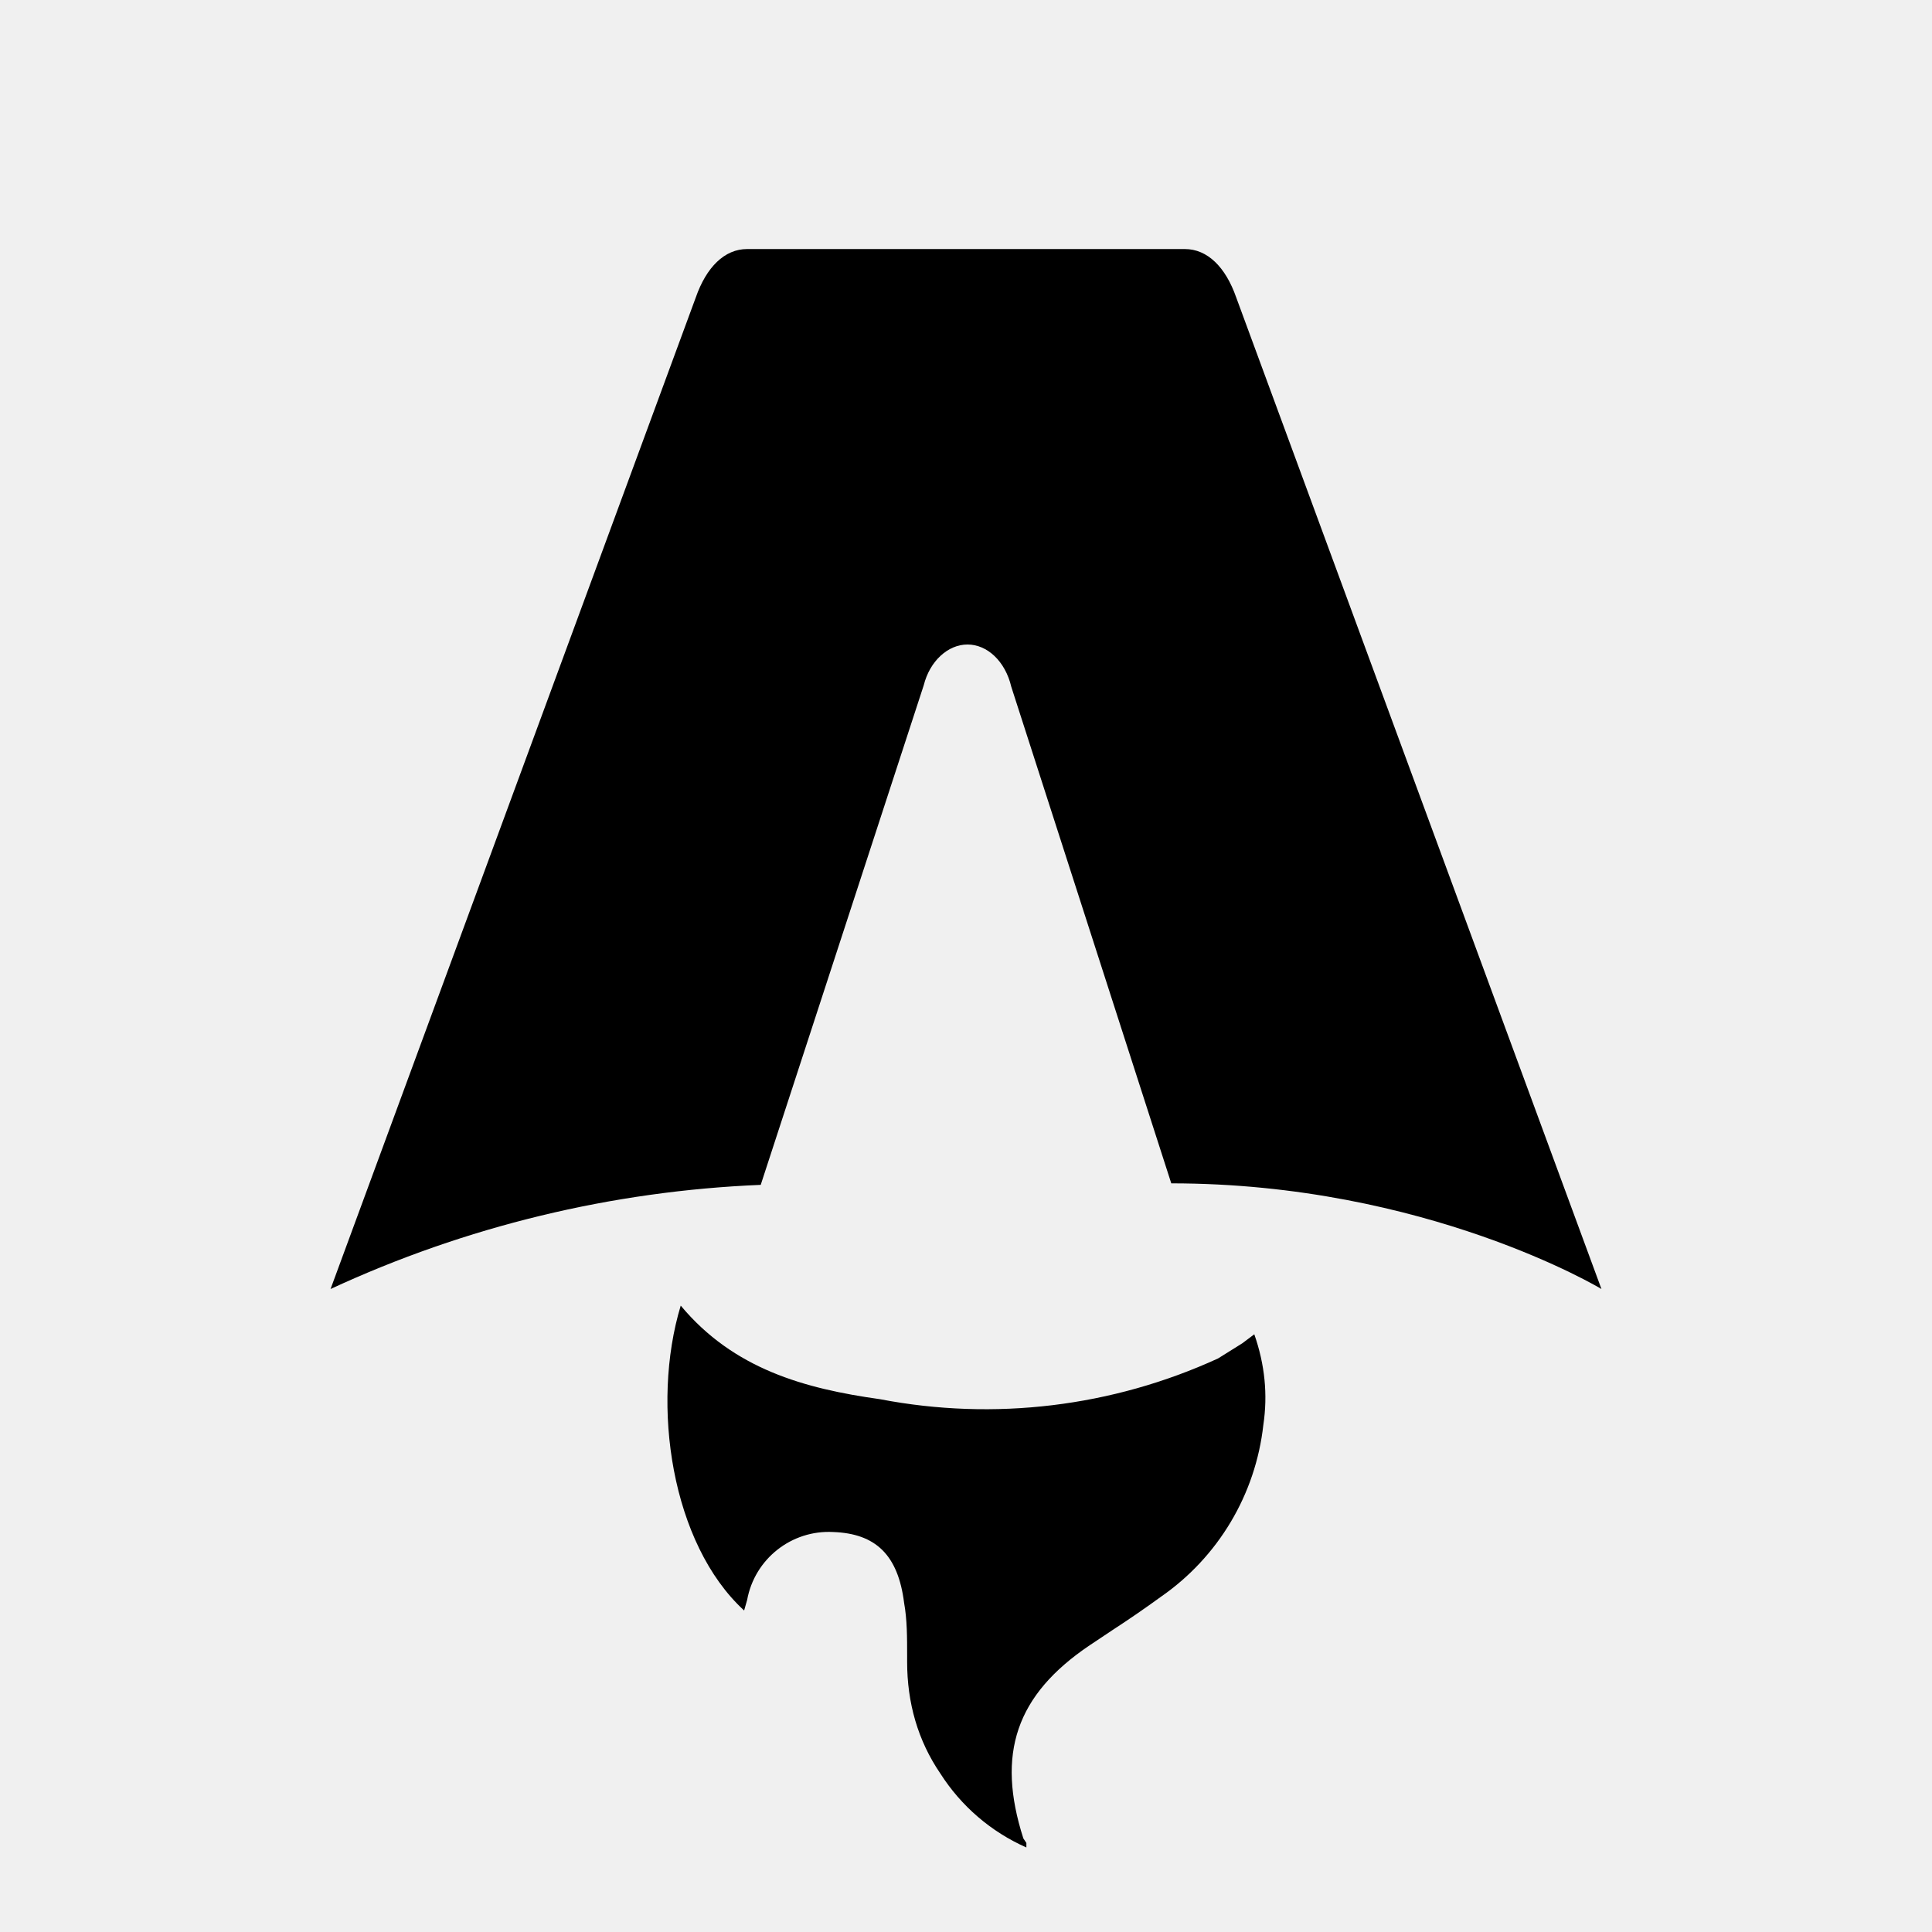
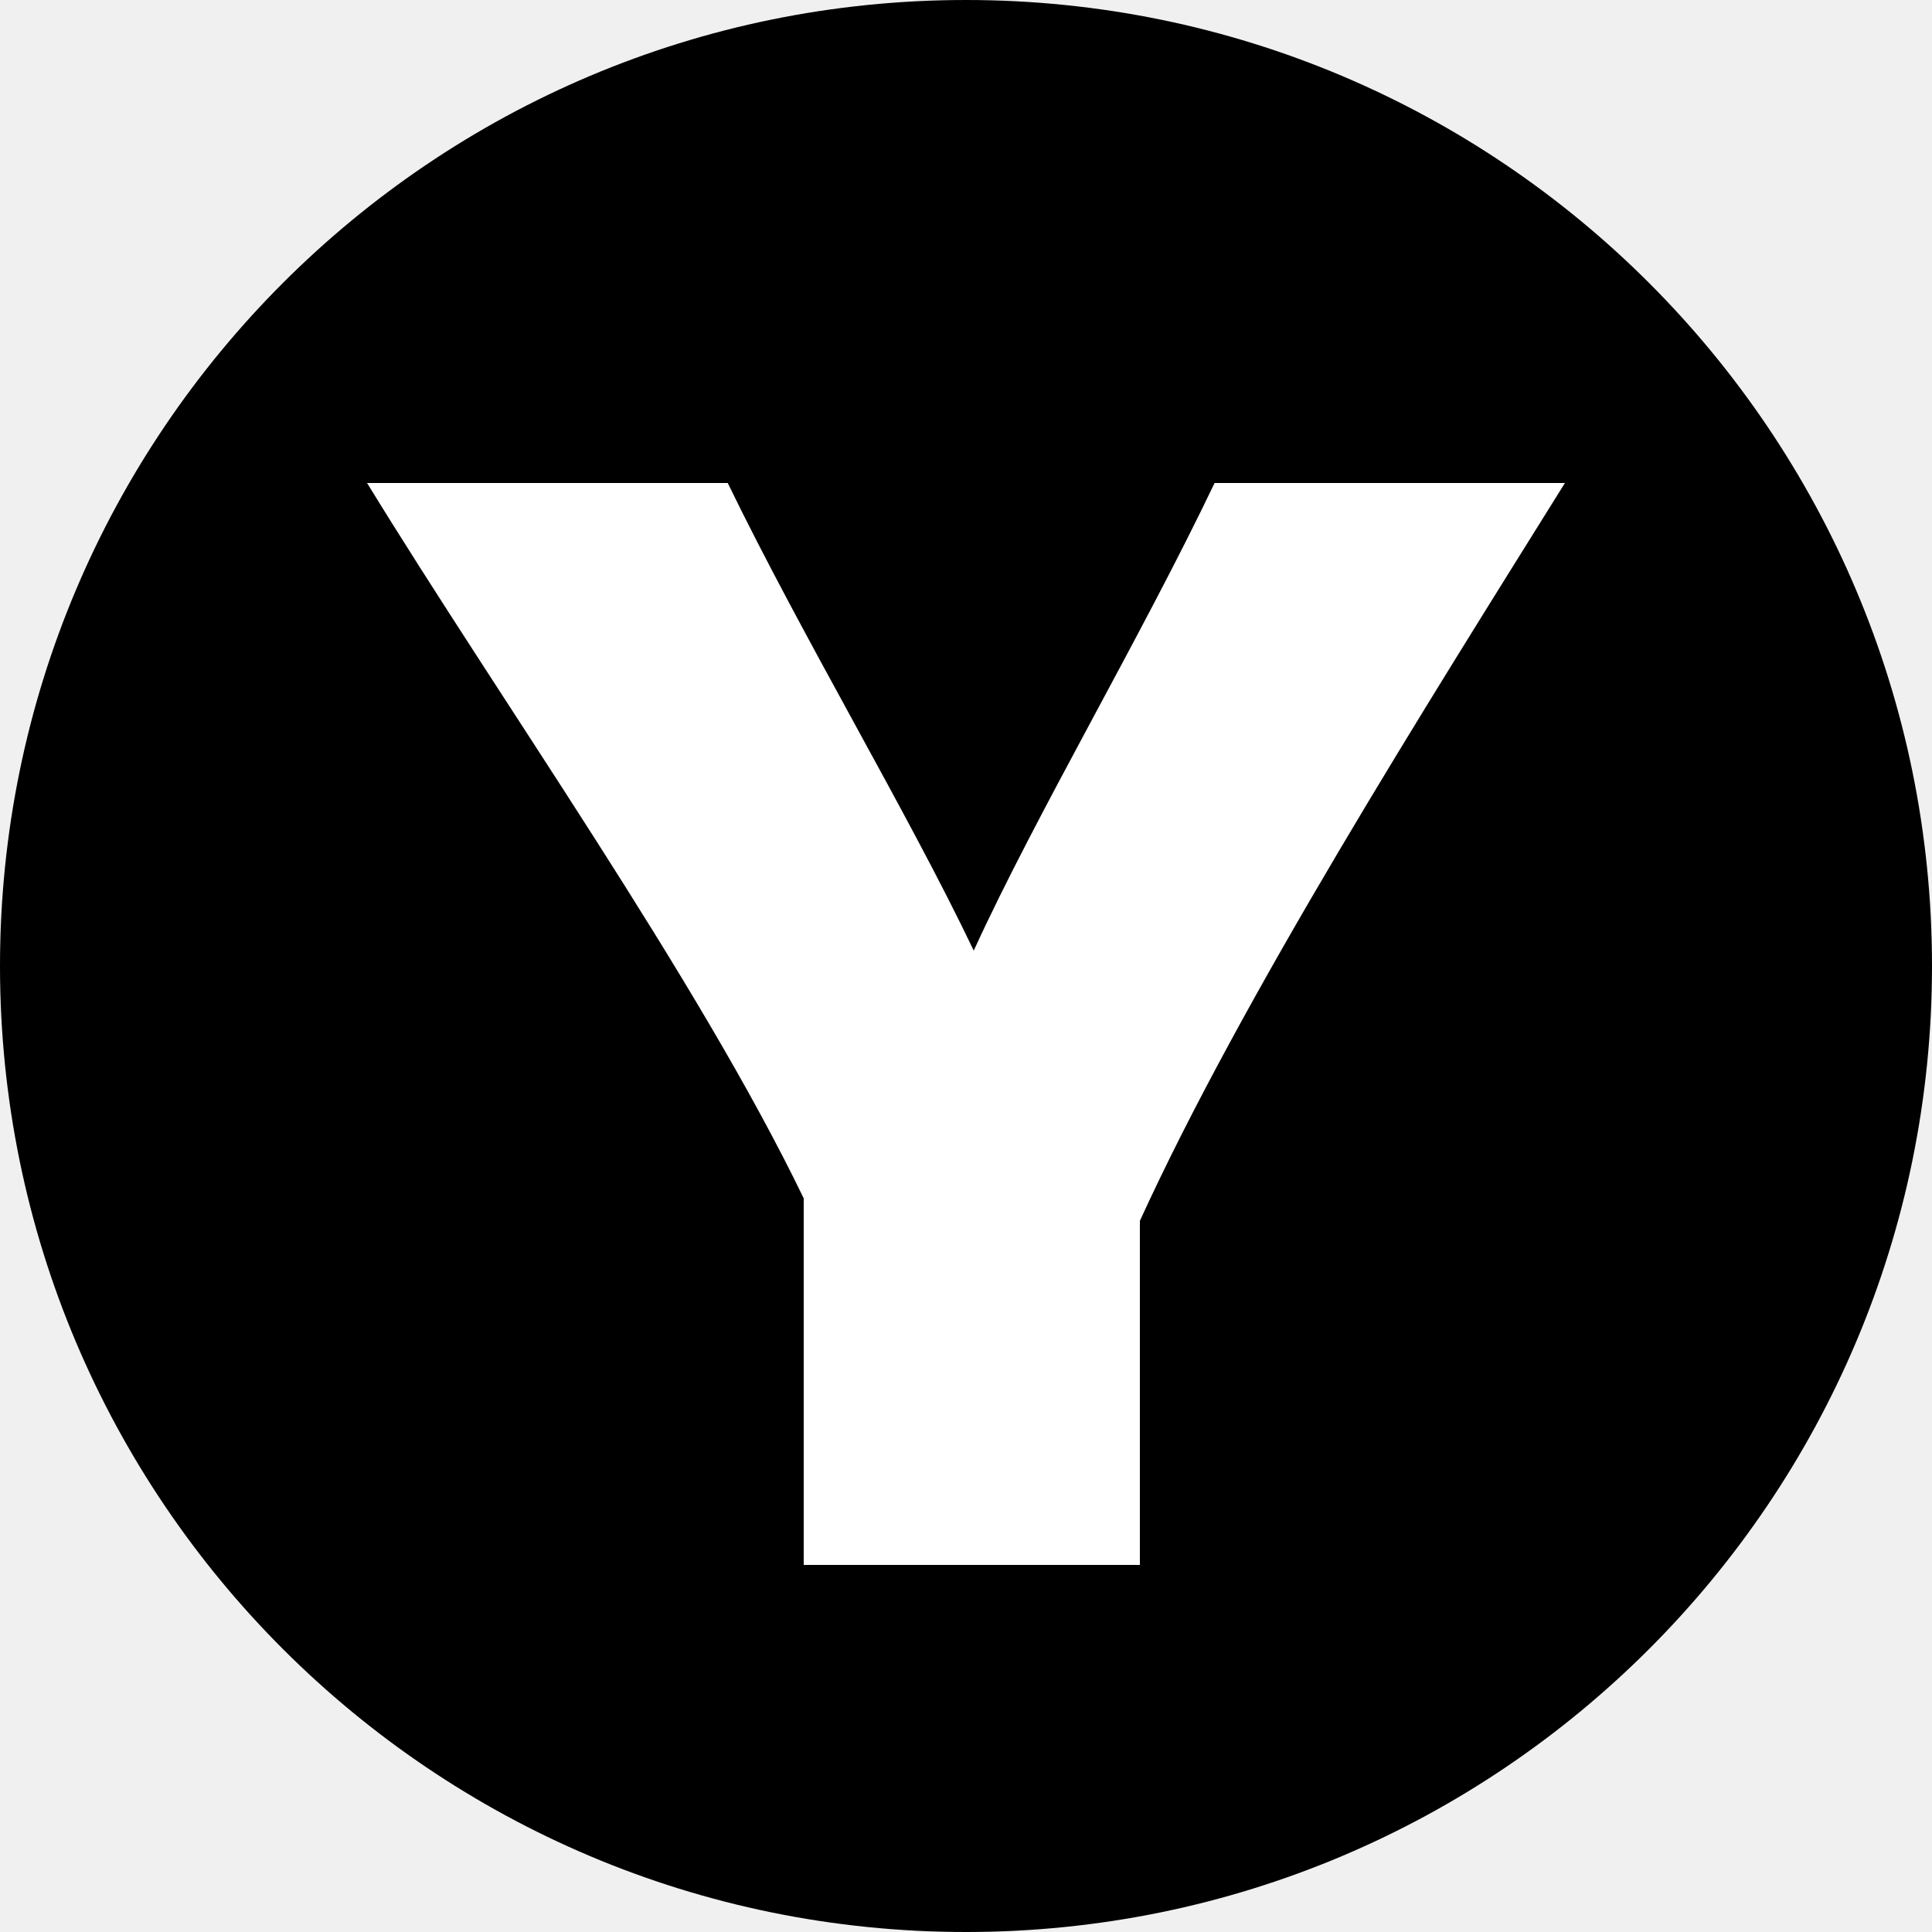
- <svg xmlns="http://www.w3.org/2000/svg" fill="none" viewBox="0 0 128 128">
-   <path d="M50.4 78.5a75.1 75.1 0 0 0-28.5 6.9l24.2-65.7c.7-2 1.9-3.2 3.4-3.2h29c1.5 0 2.7 1.2 3.4 3.2l24.2 65.7s-11.6-7-28.5-7L67 45.5c-.4-1.7-1.6-2.8-2.9-2.8-1.3 0-2.5 1.1-2.9 2.7L50.4 78.5Zm-1.1 28.2Zm-4.2-20.2c-2 6.6-.6 15.8 4.2 20.2a17.5 17.5 0 0 1 .2-.7 5.5 5.5 0 0 1 5.7-4.5c2.8.1 4.3 1.5 4.7 4.7.2 1.1.2 2.3.2 3.5v.4c0 2.7.7 5.2 2.2 7.4a13 13 0 0 0 5.7 4.9v-.3l-.2-.3c-1.8-5.6-.5-9.5 4.4-12.8l1.5-1a73 73 0 0 0 3.2-2.2 16 16 0 0 0 6.8-11.4c.3-2 .1-4-.6-6l-.8.6-1.6 1a37 37 0 0 1-22.4 2.7c-5-.7-9.7-2-13.2-6.2Z" />
-   <style>
-         path { fill: #000; }
-         @media (prefers-color-scheme: dark) {
-             path { fill: #FFF; }
-         }
-     </style>
+ <svg xmlns="http://www.w3.org/2000/svg" width="100" height="100" viewBox="0 0 100 100" fill="none">
+   <g id="favicon">
+     <circle id="Ellipse 4" cx="50" cy="50" r="50" fill="black" />
+     <path id="Y" d="M59 81H41.6V62.025C36.067 50.575 25.933 36.313 19 25H37.667C41.6 33.091 47 42.072 50.4 49.203C53.667 42.072 59 33.091 62.867 25H81C73.733 36.656 64.333 51.534 59 63.19V81Z" fill="white" />
+   </g>
</svg>
